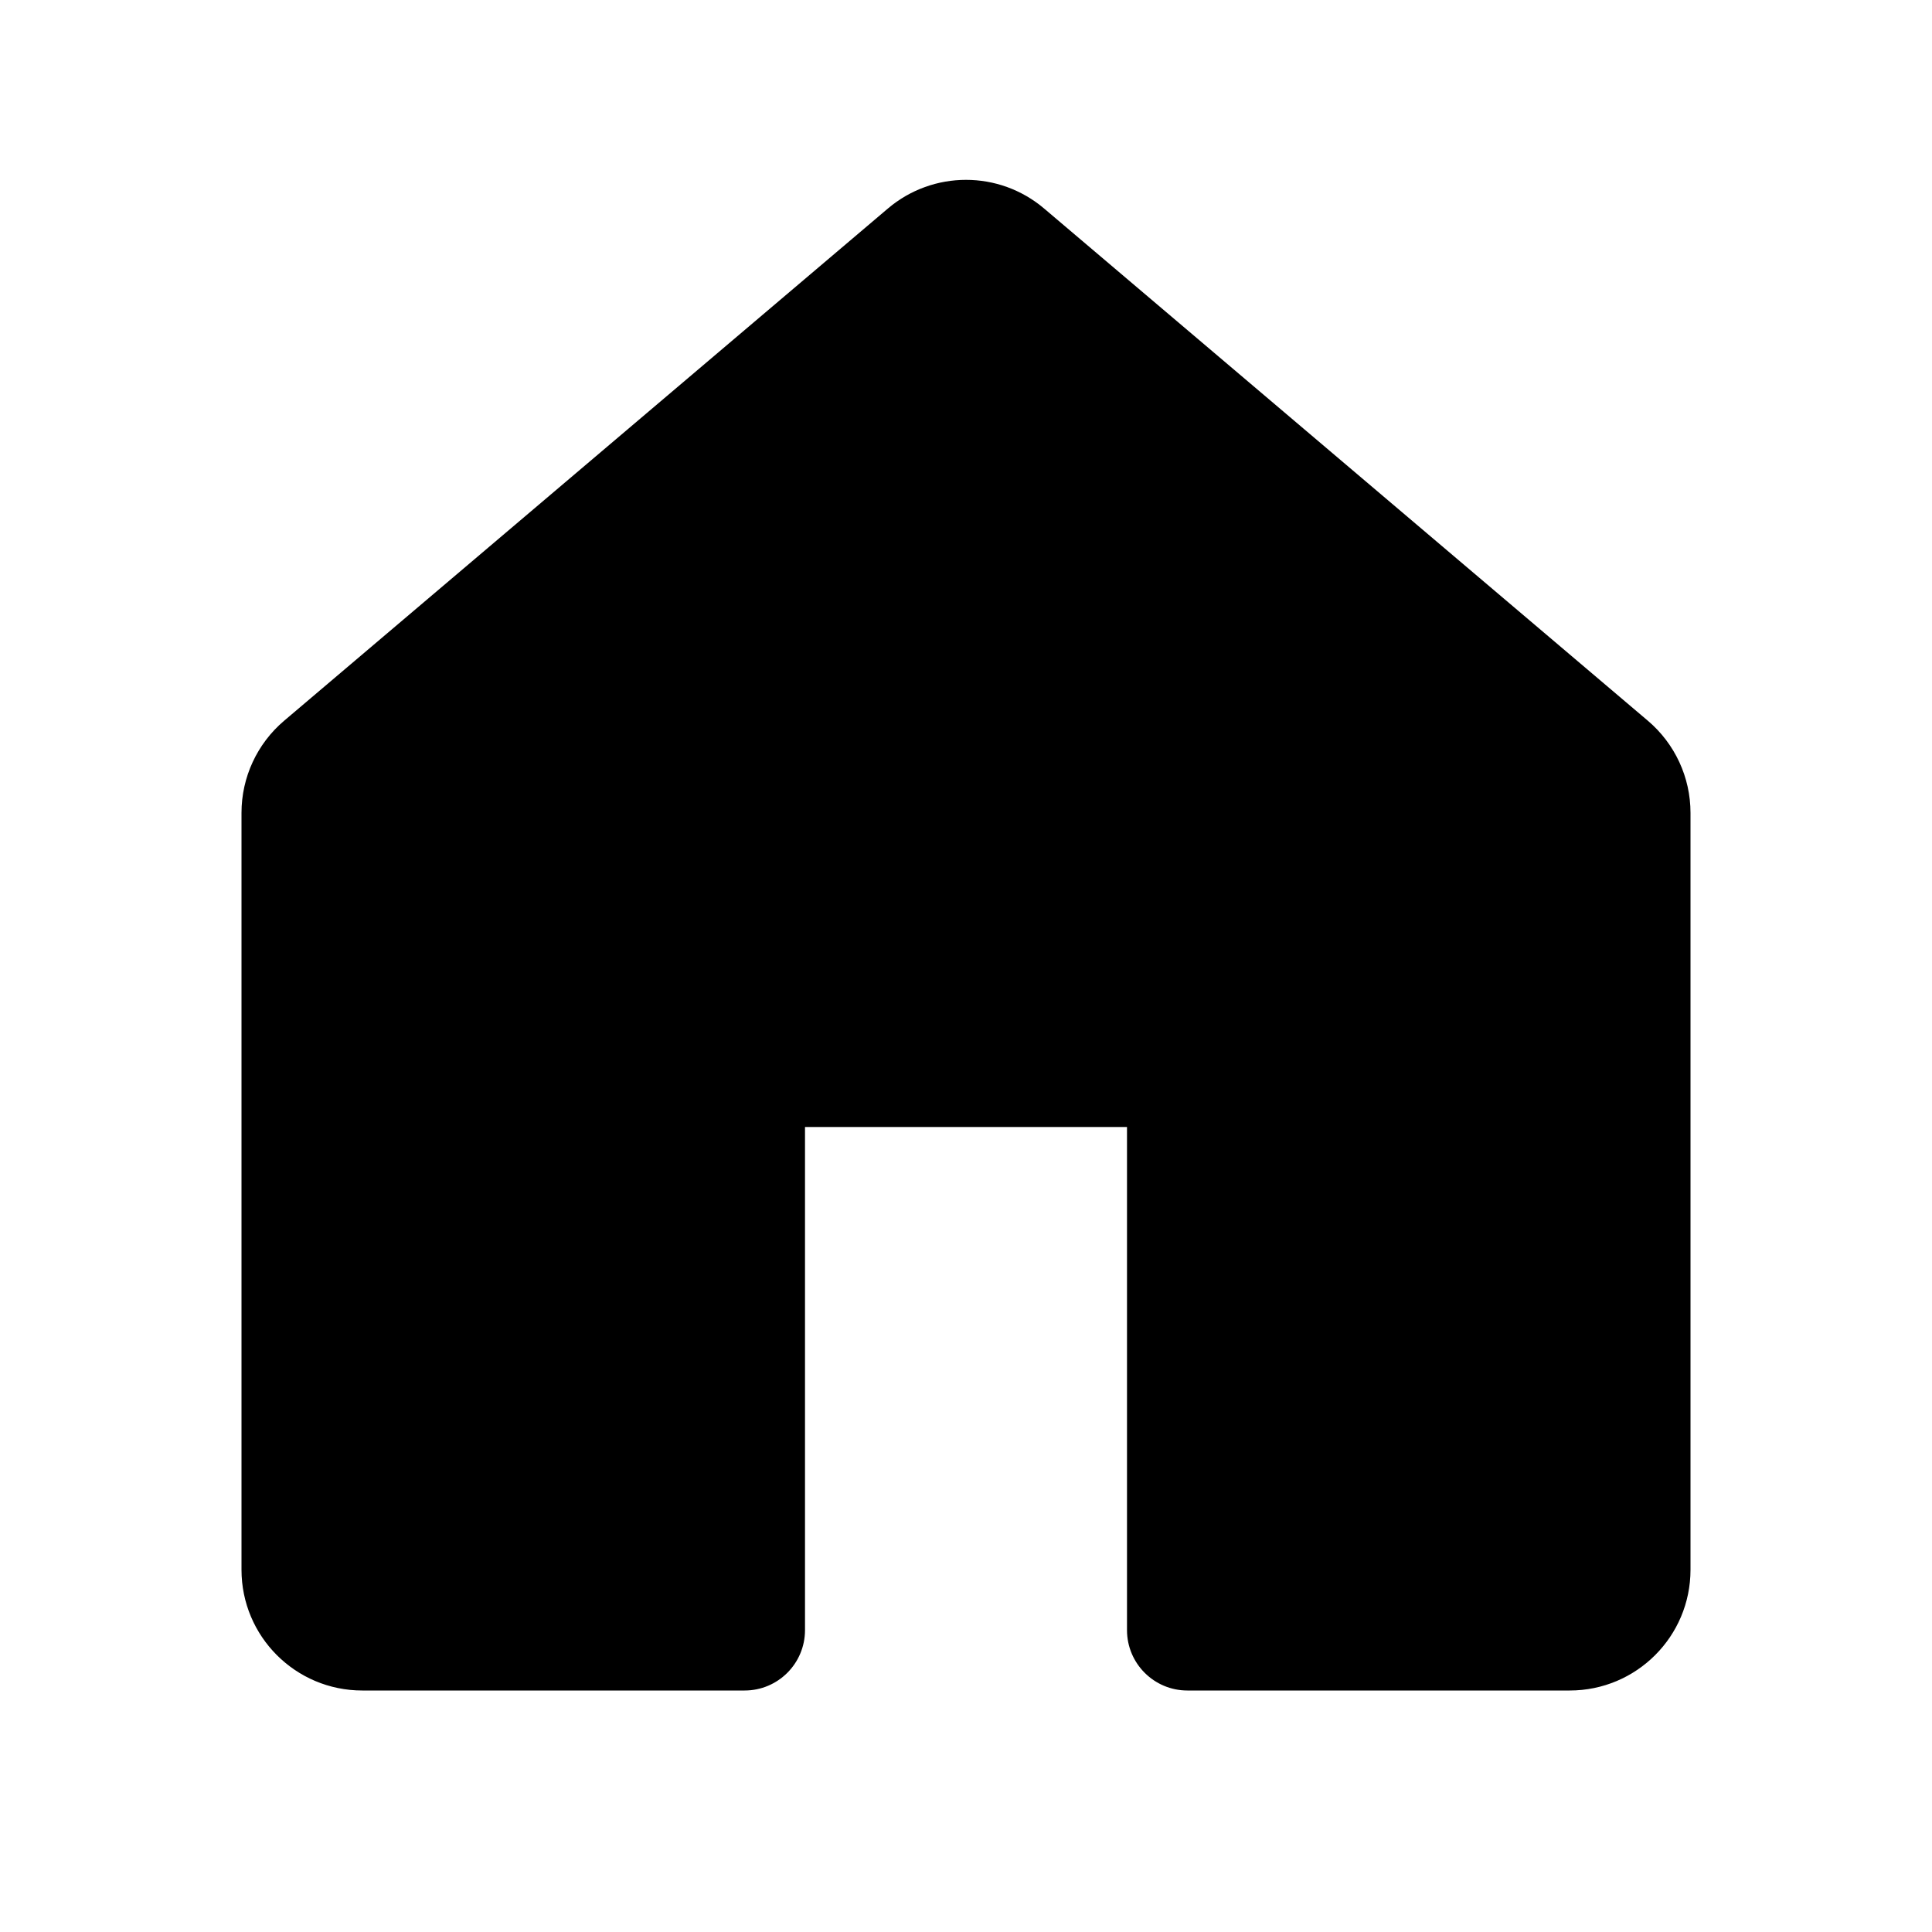
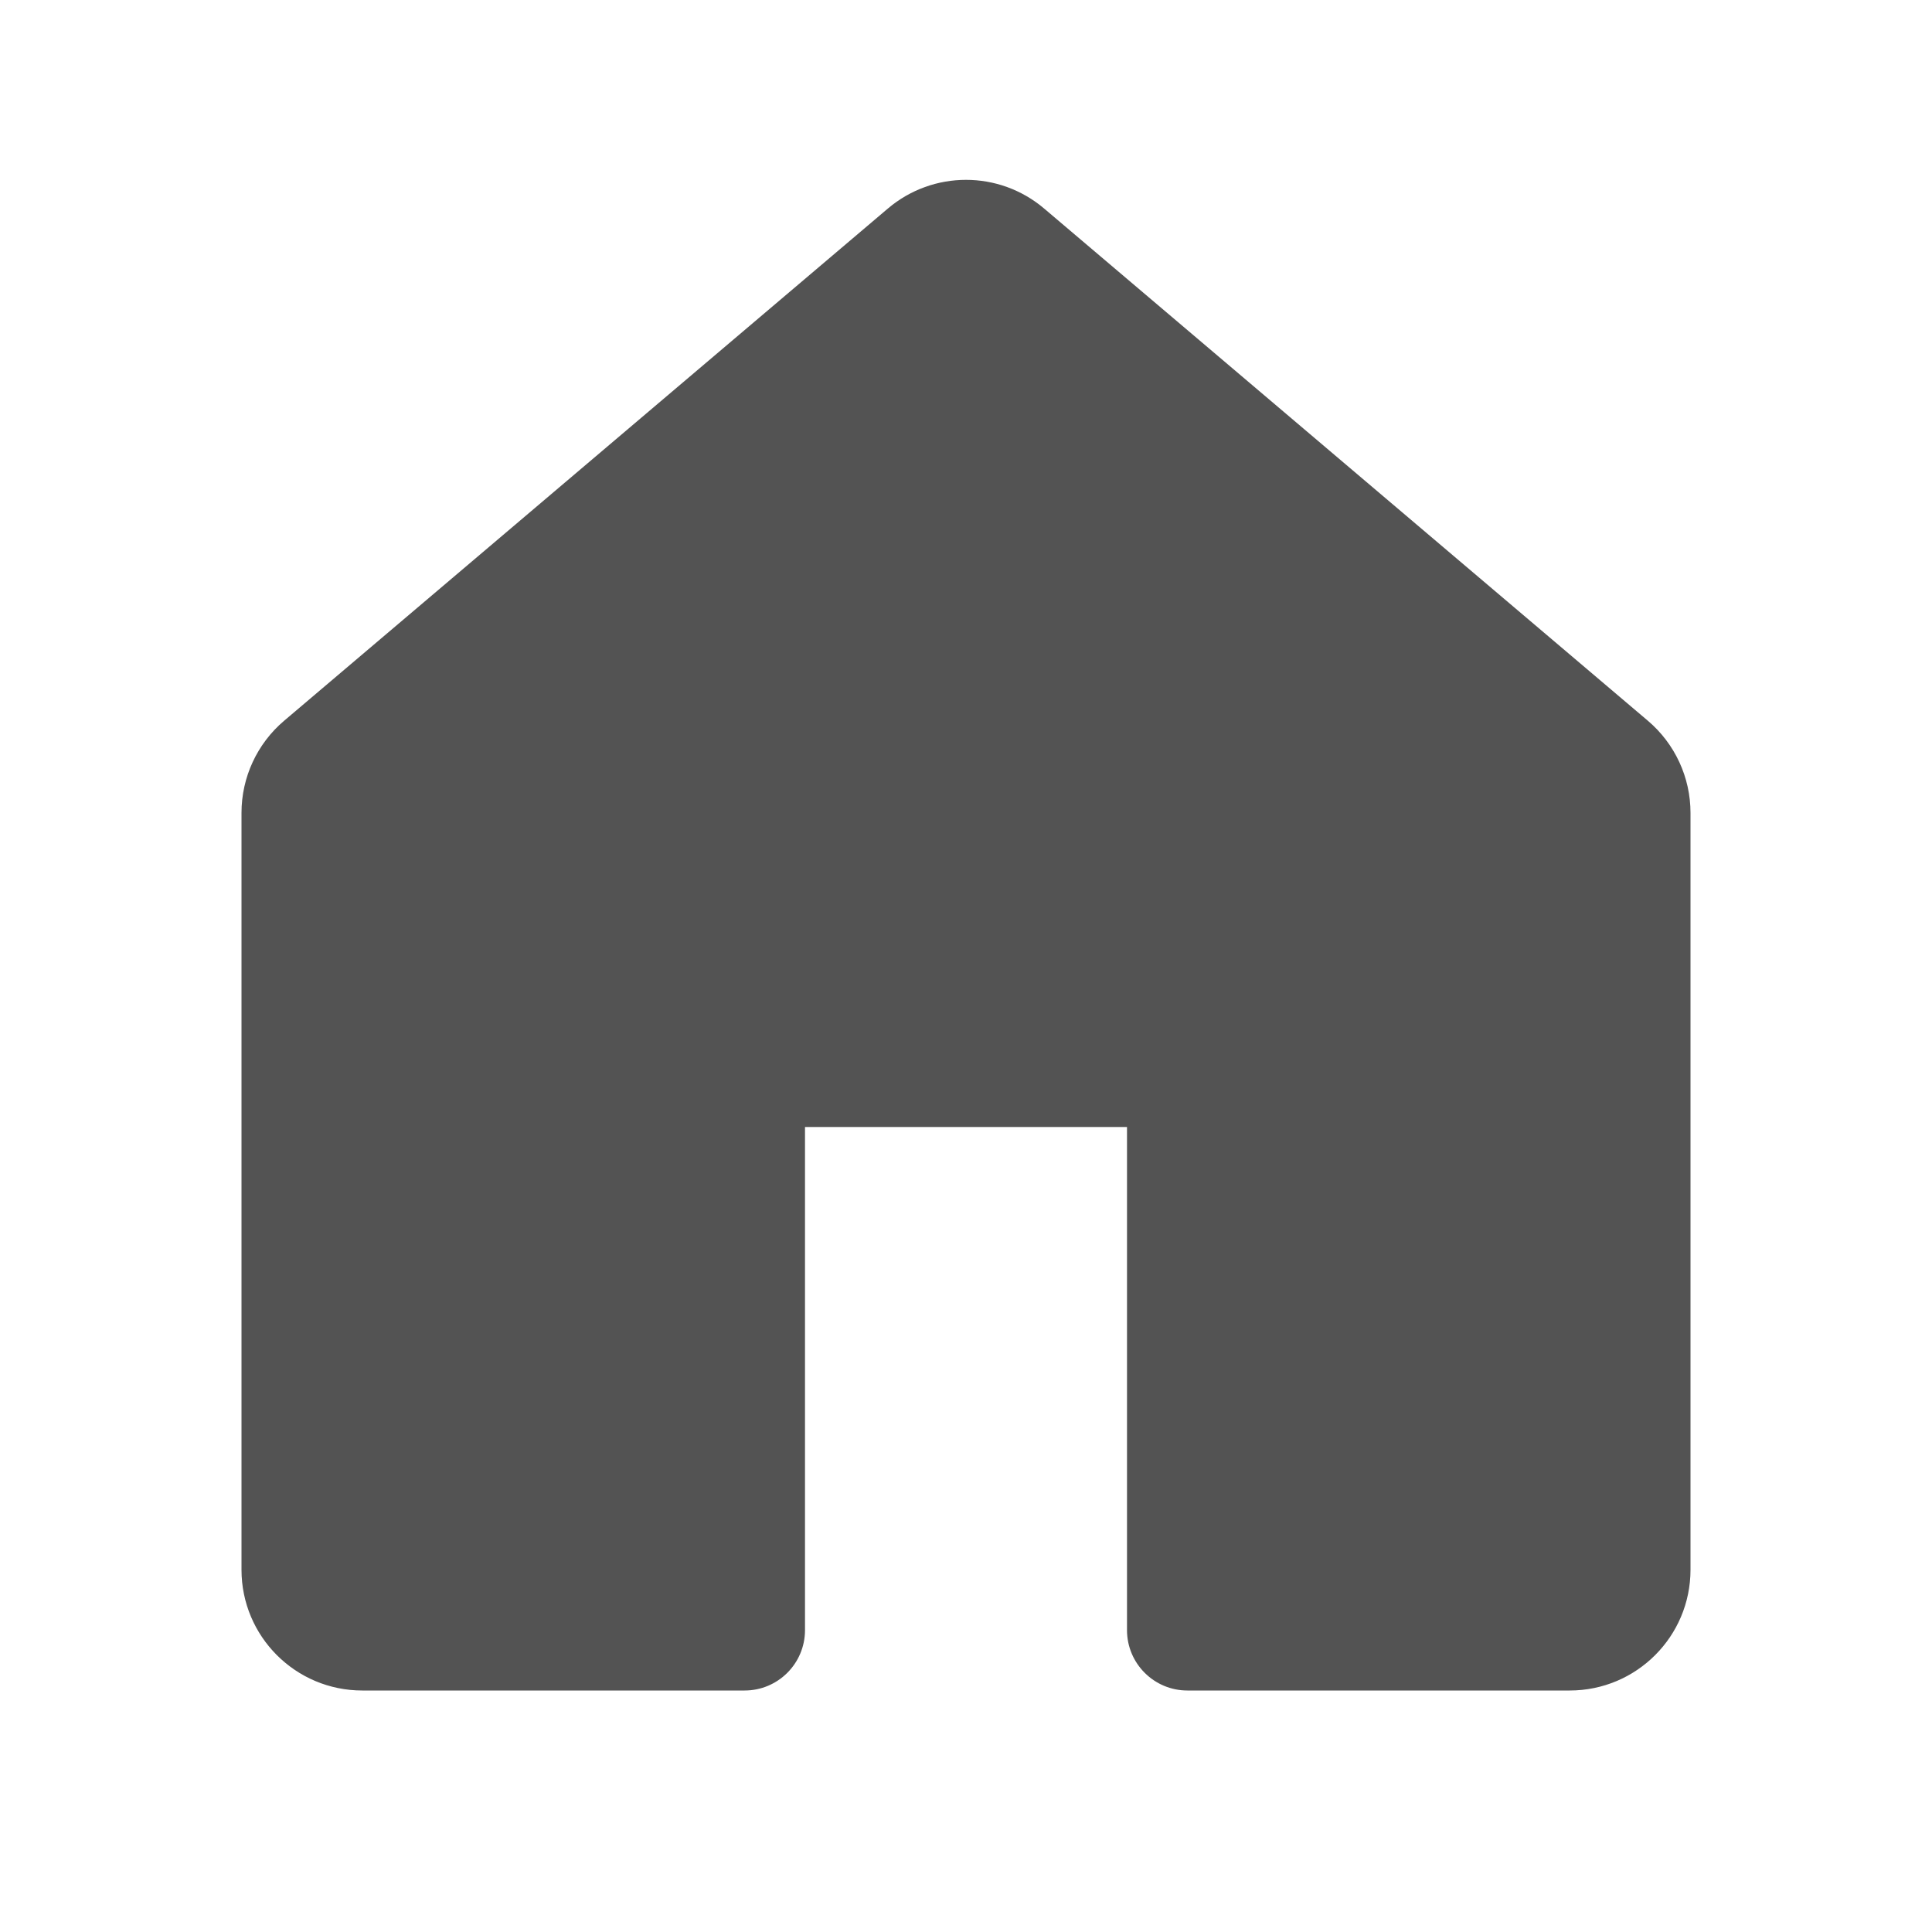
<svg xmlns="http://www.w3.org/2000/svg" viewBox="0 0 24 24" width="24" height="24">
-   <path d="M12.97 2.59a1.5 1.5 0 00-1.94 0l-7.5 6.363A1.5 1.5 0 003 10.097V19.5A1.5 1.5 0 004.5 21h4.75a.75.75 0 00.75-.75V14h4v6.25c0 .414.336.75.75.75h4.75a1.5 1.5 0 001.5-1.5v-9.403a1.5 1.5 0 00-.53-1.144l-7.5-6.363z" />
+   <path style="fill:#535353" d="M12.97 2.59a1.5 1.5 0 00-1.94 0l-7.5 6.363A1.5 1.5 0 003 10.097V19.5A1.5 1.5 0 004.5 21h4.75a.75.75 0 00.75-.75V14h4v6.25c0 .414.336.75.75.75h4.75a1.5 1.5 0 001.5-1.5v-9.403a1.5 1.5 0 00-.53-1.144l-7.5-6.363z" />
</svg>
